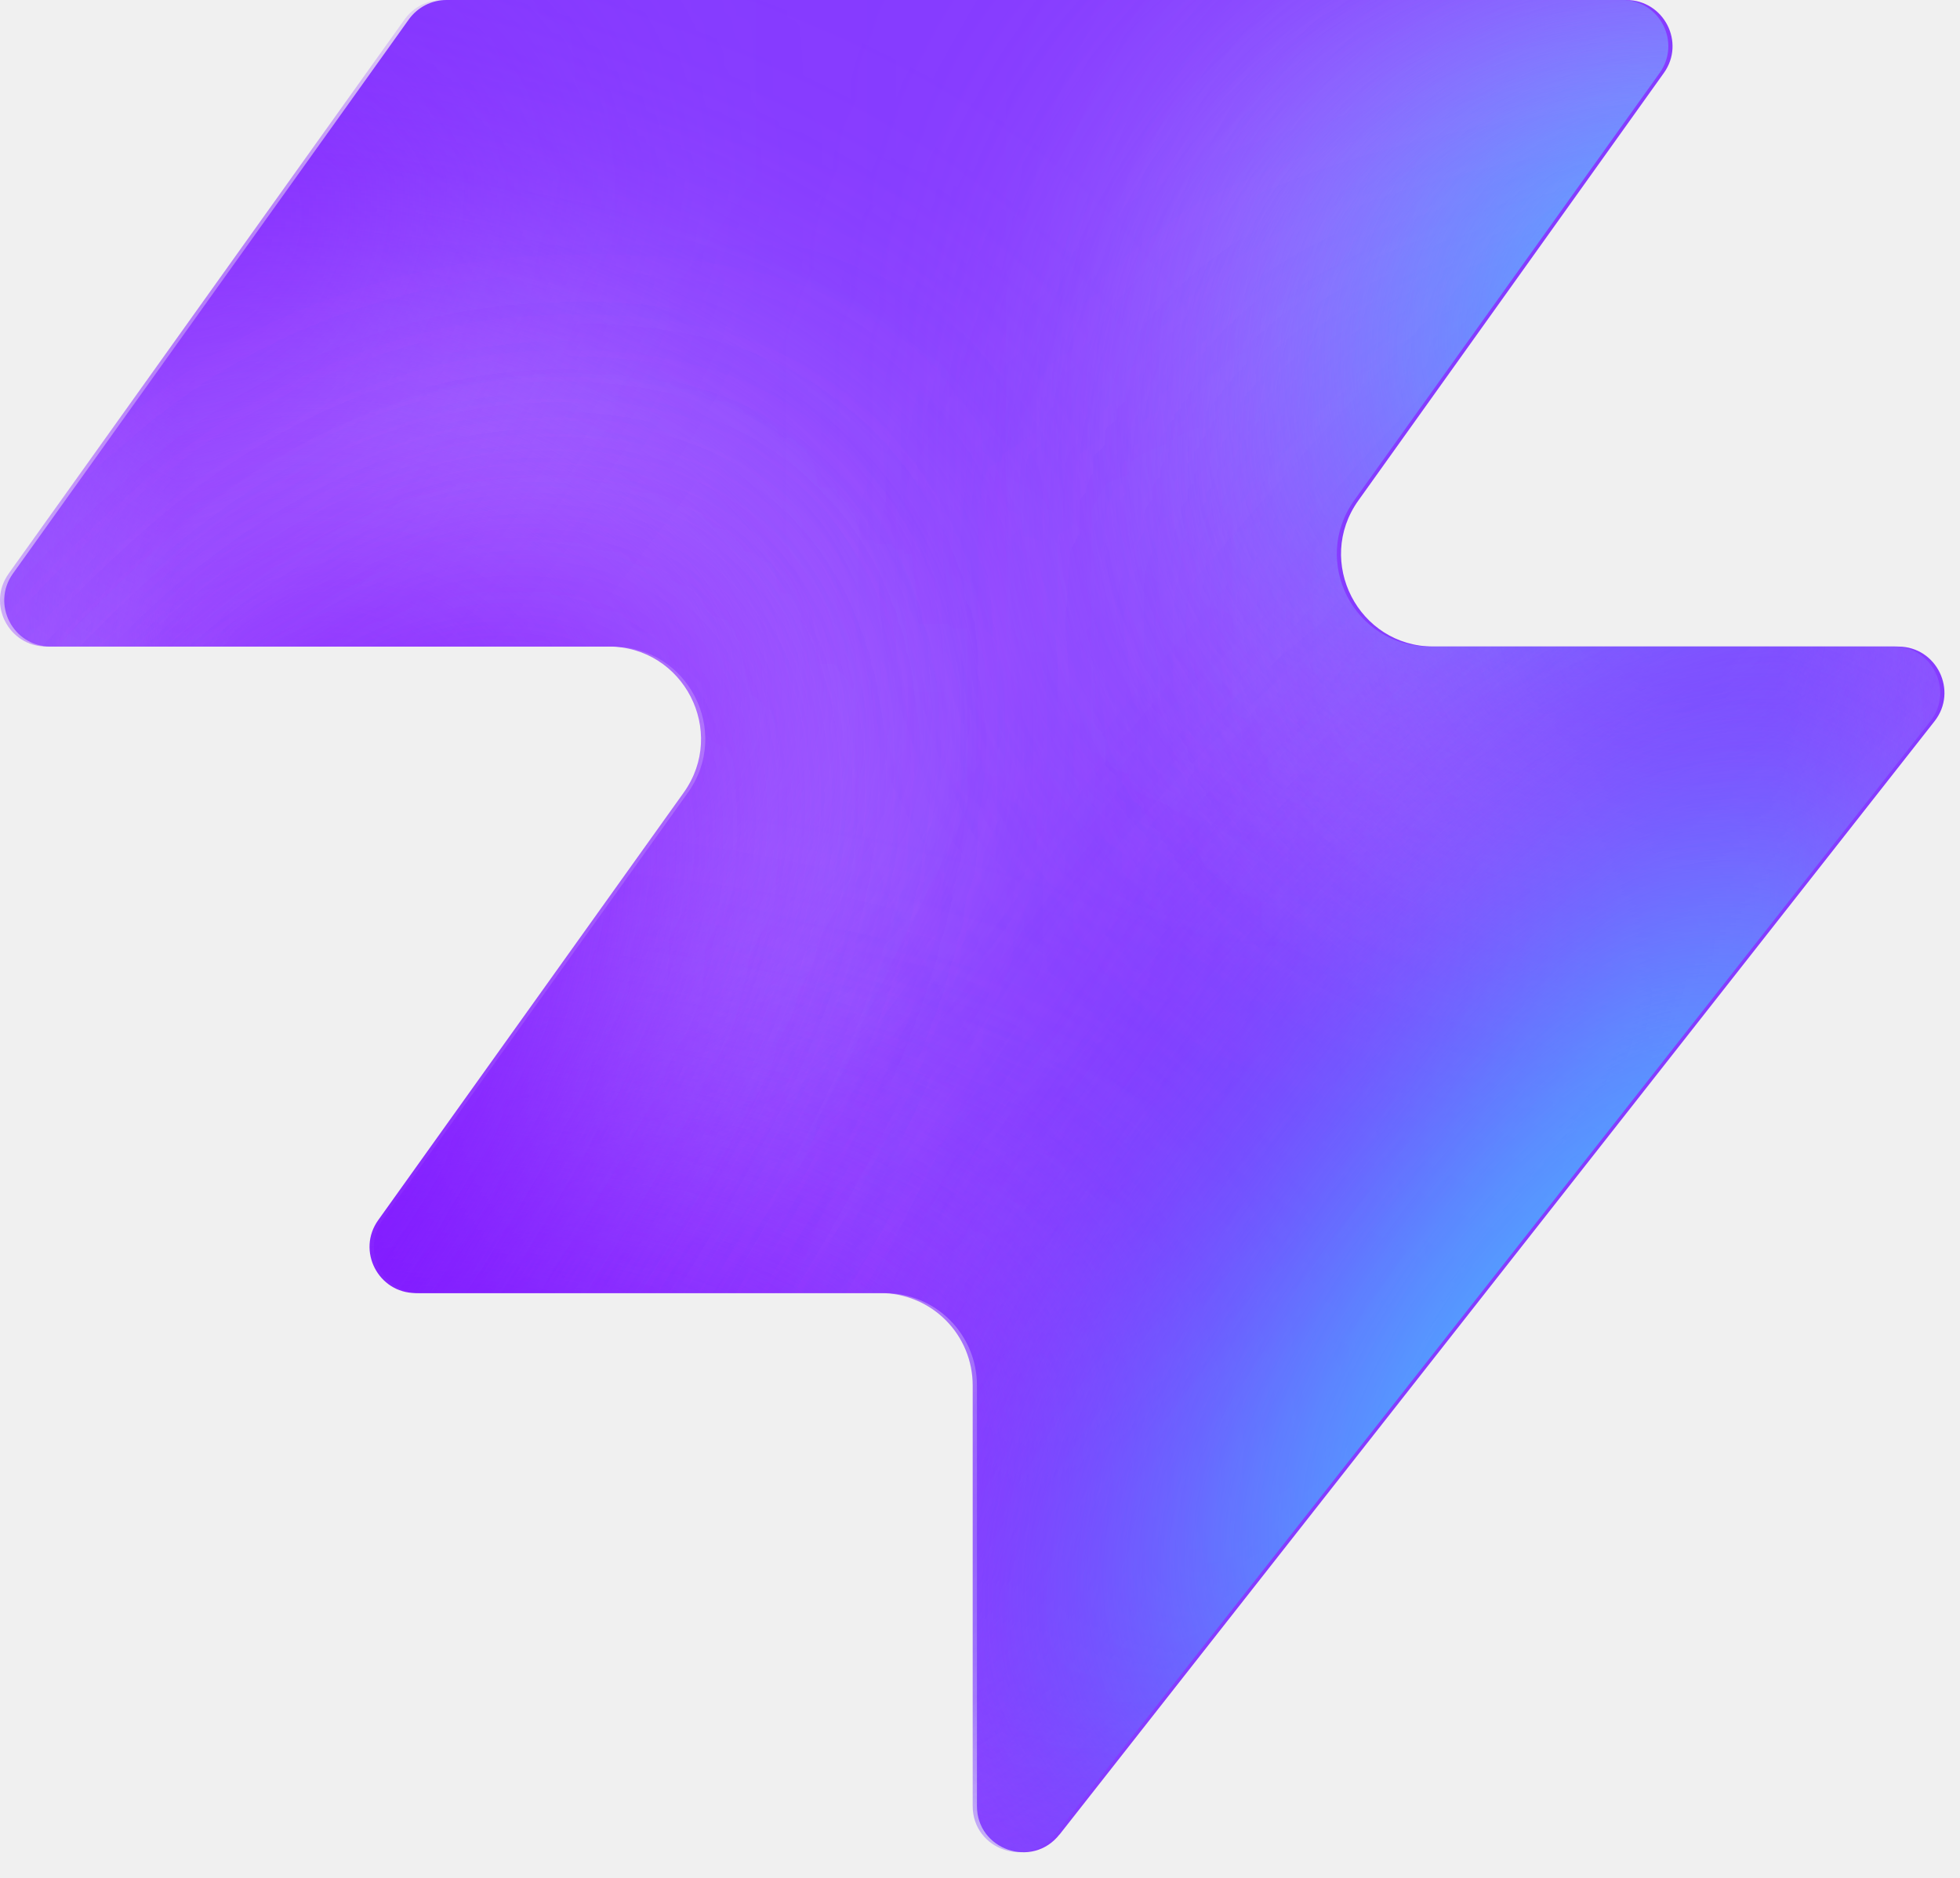
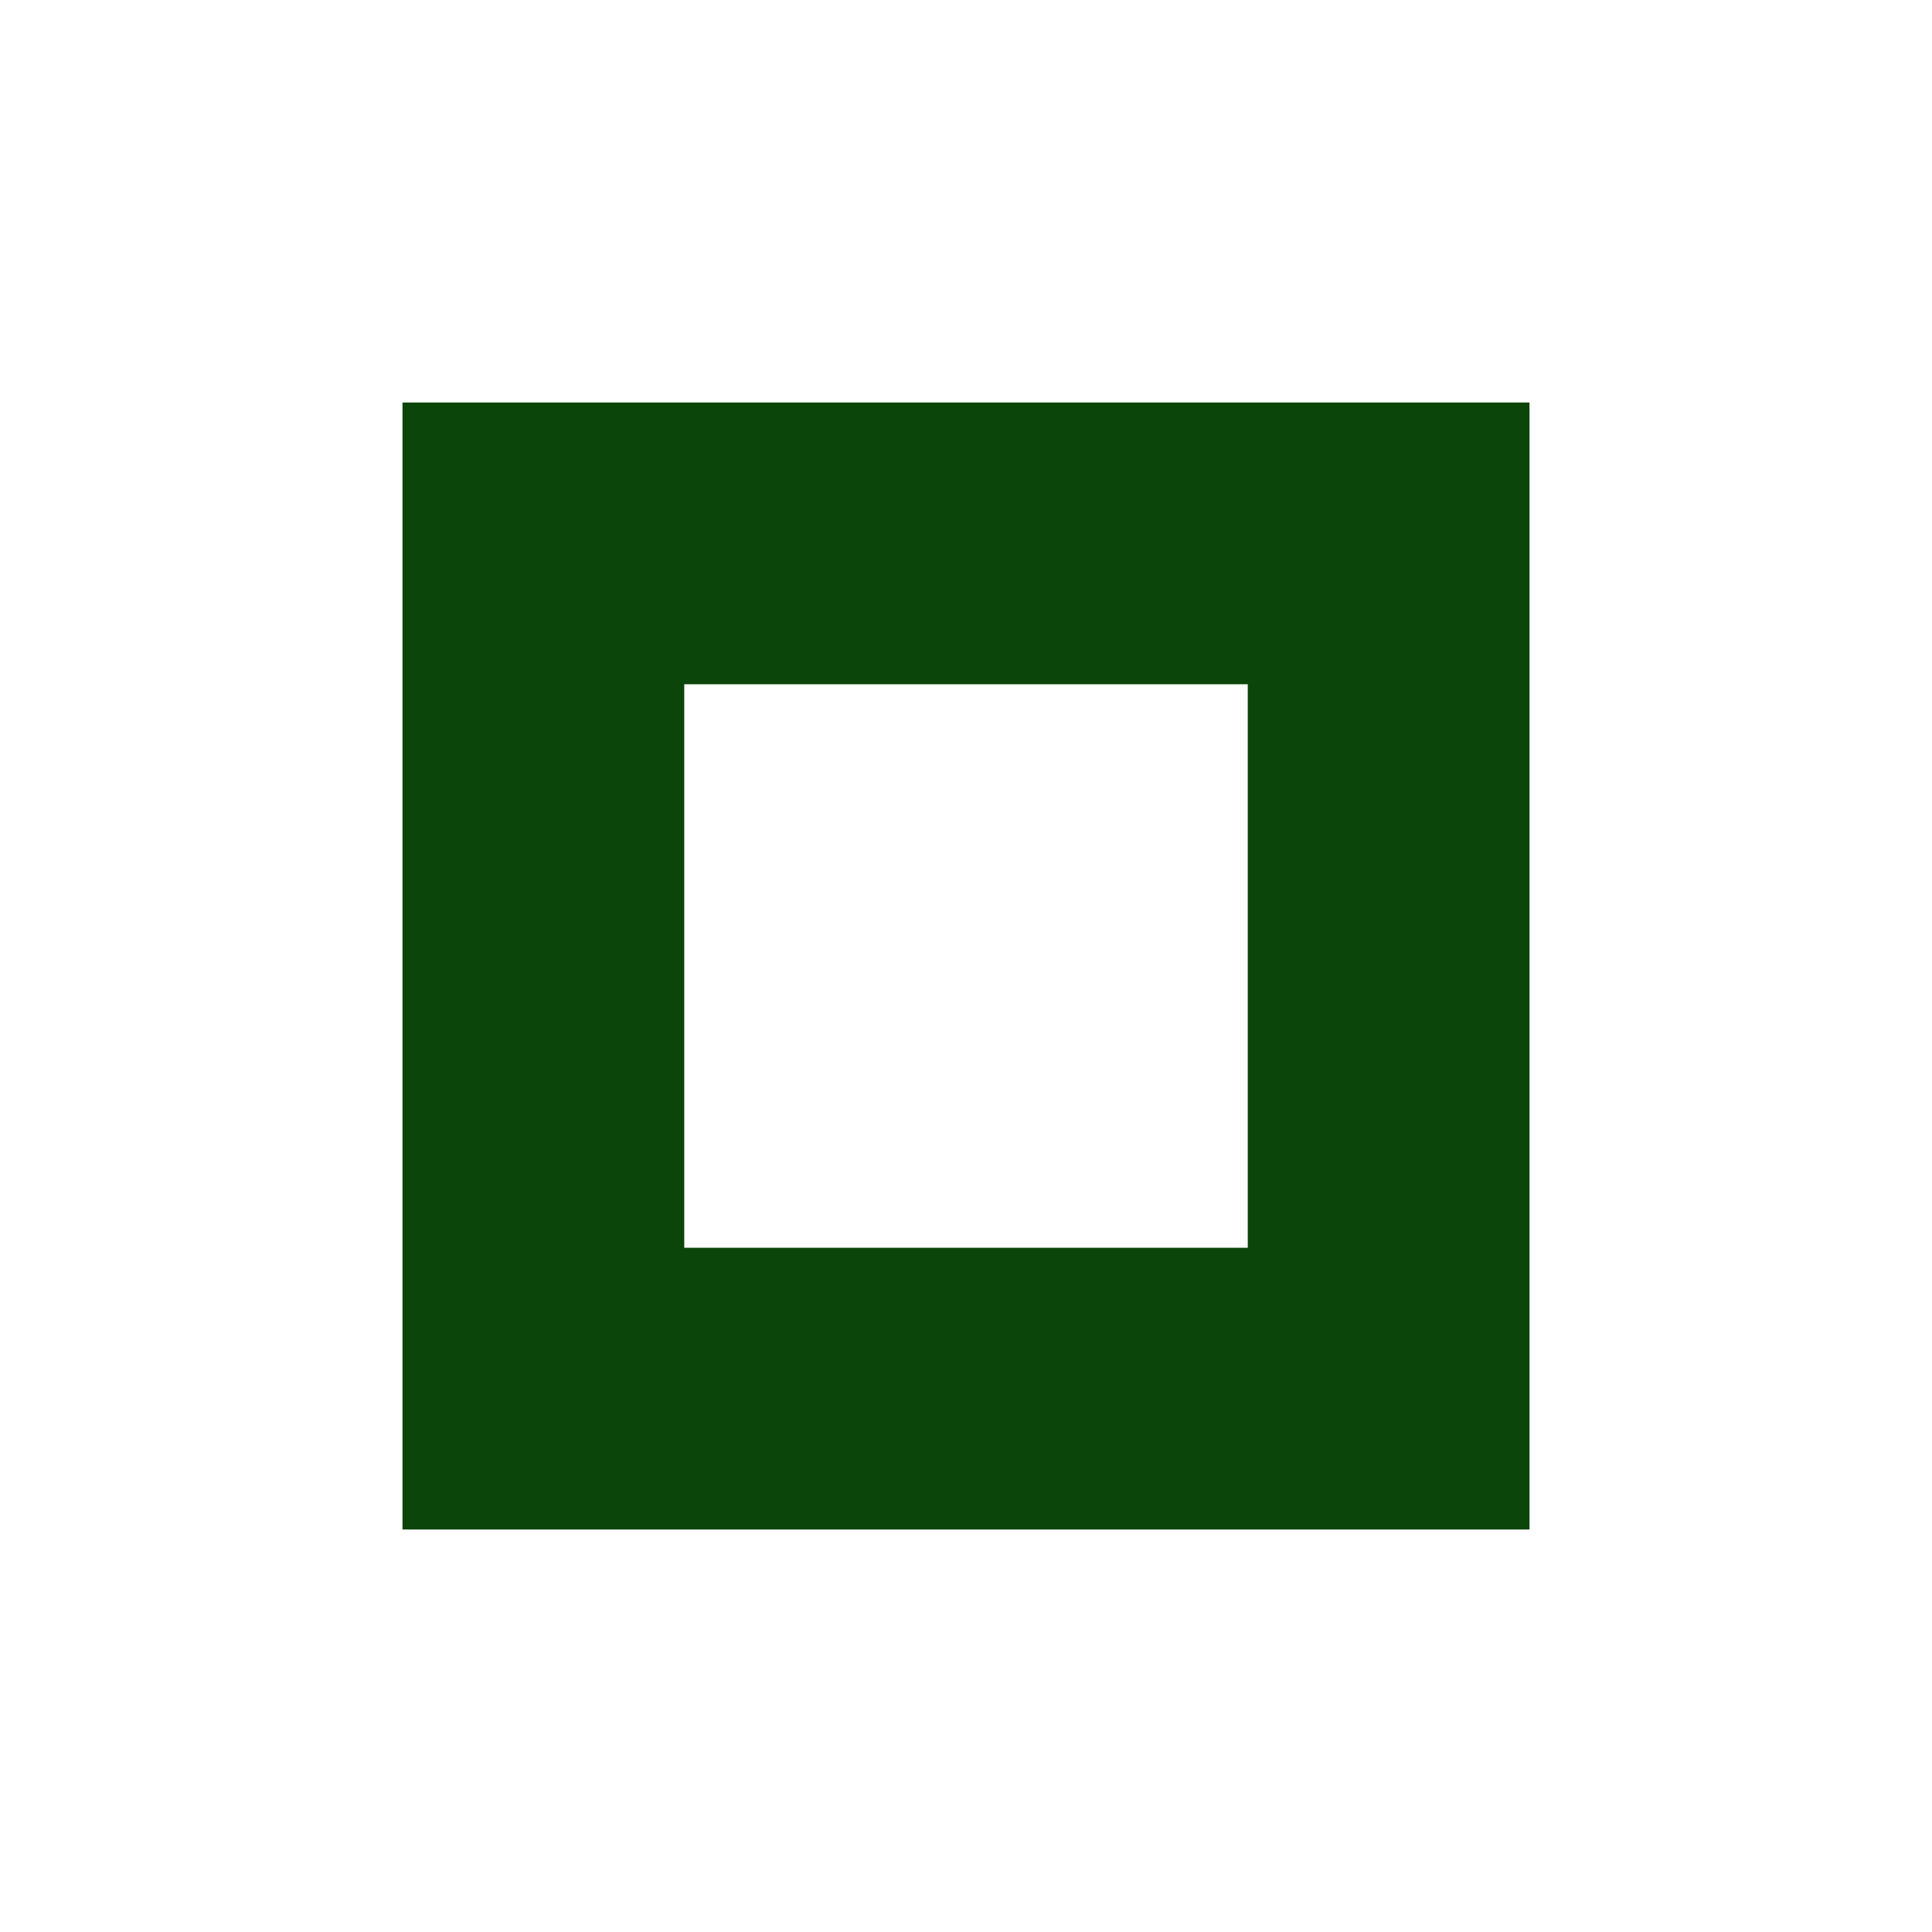
- <svg xmlns="http://www.w3.org/2000/svg" width="48" height="46" fill="none" viewBox="0 0 48 46">
-   <path fill="#863bff" d="M25.946 44.938c-.664.845-2.021.375-2.021-.698V33.937a2.26 2.26 0 0 0-2.262-2.262H10.287c-.92 0-1.456-1.04-.92-1.788l7.48-10.471c1.07-1.497 0-3.578-1.842-3.578H1.237c-.92 0-1.456-1.04-.92-1.788L10.013.474c.214-.297.556-.474.92-.474h28.894c.92 0 1.456 1.04.92 1.788l-7.48 10.471c-1.07 1.498 0 3.579 1.842 3.579h11.377c.943 0 1.473 1.088.89 1.83L25.947 44.94z" style="fill:#863bff;fill:color(display-p3 .525 .23 1);fill-opacity:1" />
-   <mask id="a" width="48" height="46" x="0" y="0" maskUnits="userSpaceOnUse" style="mask-type:alpha">
-     <path fill="#000" d="M25.842 44.938c-.664.844-2.021.375-2.021-.698V33.937a2.26 2.26 0 0 0-2.262-2.262H10.183c-.92 0-1.456-1.04-.92-1.788l7.48-10.471c1.07-1.498 0-3.579-1.842-3.579H1.133c-.92 0-1.456-1.04-.92-1.787L9.91.473c.214-.297.556-.474.92-.474h28.894c.92 0 1.456 1.04.92 1.788l-7.48 10.471c-1.07 1.498 0 3.578 1.842 3.578h11.377c.943 0 1.473 1.088.89 1.832L25.843 44.94z" style="fill:#000;fill-opacity:1" />
-   </mask>
-   <g mask="url(#a)">
-     <g filter="url(#b)">
-       <ellipse cx="5.508" cy="14.704" fill="#ede6ff" rx="5.508" ry="14.704" style="fill:#ede6ff;fill:color(display-p3 .927 .903 1);fill-opacity:1" transform="matrix(.00324 1 1 -.00324 -4.47 31.516)" />
-     </g>
-     <g filter="url(#c)">
-       <ellipse cx="10.399" cy="29.851" fill="#ede6ff" rx="10.399" ry="29.851" style="fill:#ede6ff;fill:color(display-p3 .927 .903 1);fill-opacity:1" transform="matrix(.00324 1 1 -.00324 -39.328 7.883)" />
-     </g>
-     <g filter="url(#d)">
-       <ellipse cx="5.508" cy="30.487" fill="#7e14ff" rx="5.508" ry="30.487" style="fill:#7e14ff;fill:color(display-p3 .492 .077 1);fill-opacity:1" transform="rotate(89.814 -25.913 -14.639)scale(1 -1)" />
-     </g>
-     <g filter="url(#e)">
-       <ellipse cx="5.508" cy="30.599" fill="#7e14ff" rx="5.508" ry="30.599" style="fill:#7e14ff;fill:color(display-p3 .492 .077 1);fill-opacity:1" transform="rotate(89.814 -32.644 -3.334)scale(1 -1)" />
-     </g>
-     <g filter="url(#f)">
-       <ellipse cx="5.508" cy="30.599" fill="#7e14ff" rx="5.508" ry="30.599" style="fill:#7e14ff;fill:color(display-p3 .492 .077 1);fill-opacity:1" transform="matrix(.00324 1 1 -.00324 -34.34 30.47)" />
-     </g>
-     <g filter="url(#g)">
-       <ellipse cx="14.072" cy="22.078" fill="#ede6ff" rx="14.072" ry="22.078" style="fill:#ede6ff;fill:color(display-p3 .927 .903 1);fill-opacity:1" transform="rotate(93.35 24.506 48.493)scale(-1 1)" />
-     </g>
-     <g filter="url(#h)">
-       <ellipse cx="3.47" cy="21.501" fill="#7e14ff" rx="3.47" ry="21.501" style="fill:#7e14ff;fill:color(display-p3 .492 .077 1);fill-opacity:1" transform="rotate(89.009 28.708 47.59)scale(-1 1)" />
-     </g>
-     <g filter="url(#i)">
-       <ellipse cx="3.47" cy="21.501" fill="#7e14ff" rx="3.47" ry="21.501" style="fill:#7e14ff;fill:color(display-p3 .492 .077 1);fill-opacity:1" transform="rotate(89.009 28.708 47.59)scale(-1 1)" />
-     </g>
-     <g filter="url(#j)">
-       <ellipse cx=".387" cy="8.972" fill="#7e14ff" rx="4.407" ry="29.108" style="fill:#7e14ff;fill:color(display-p3 .492 .077 1);fill-opacity:1" transform="rotate(39.51 .387 8.972)" />
-     </g>
-     <g filter="url(#k)">
-       <ellipse cx="47.523" cy="-6.092" fill="#7e14ff" rx="4.407" ry="29.108" style="fill:#7e14ff;fill:color(display-p3 .492 .077 1);fill-opacity:1" transform="rotate(37.892 47.523 -6.092)" />
-     </g>
-     <g filter="url(#l)">
-       <ellipse cx="41.412" cy="6.333" fill="#47bfff" rx="5.971" ry="9.665" style="fill:#47bfff;fill:color(display-p3 .28 .748 1);fill-opacity:1" transform="rotate(37.892 41.412 6.333)" />
-     </g>
-     <g filter="url(#m)">
-       <ellipse cx="-1.879" cy="38.332" fill="#7e14ff" rx="4.407" ry="29.108" style="fill:#7e14ff;fill:color(display-p3 .492 .077 1);fill-opacity:1" transform="rotate(37.892 -1.88 38.332)" />
-     </g>
-     <g filter="url(#n)">
-       <ellipse cx="-1.879" cy="38.332" fill="#7e14ff" rx="4.407" ry="29.108" style="fill:#7e14ff;fill:color(display-p3 .492 .077 1);fill-opacity:1" transform="rotate(37.892 -1.88 38.332)" />
-     </g>
-     <g filter="url(#o)">
-       <ellipse cx="35.651" cy="29.907" fill="#7e14ff" rx="4.407" ry="29.108" style="fill:#7e14ff;fill:color(display-p3 .492 .077 1);fill-opacity:1" transform="rotate(37.892 35.651 29.907)" />
-     </g>
-     <g filter="url(#p)">
-       <ellipse cx="38.418" cy="32.4" fill="#47bfff" rx="5.971" ry="15.297" style="fill:#47bfff;fill:color(display-p3 .28 .748 1);fill-opacity:1" transform="rotate(37.892 38.418 32.4)" />
-     </g>
-   </g>
-   <defs>
-     <filter id="b" width="60.045" height="41.654" x="-19.77" y="16.149" color-interpolation-filters="sRGB" filterUnits="userSpaceOnUse">
-       <feFlood flood-opacity="0" result="BackgroundImageFix" />
-       <feBlend in="SourceGraphic" in2="BackgroundImageFix" result="shape" />
-       <feGaussianBlur result="effect1_foregroundBlur_2002_17158" stdDeviation="7.659" />
-     </filter>
-     <filter id="c" width="90.34" height="51.437" x="-54.613" y="-7.533" color-interpolation-filters="sRGB" filterUnits="userSpaceOnUse">
-       <feFlood flood-opacity="0" result="BackgroundImageFix" />
-       <feBlend in="SourceGraphic" in2="BackgroundImageFix" result="shape" />
-       <feGaussianBlur result="effect1_foregroundBlur_2002_17158" stdDeviation="7.659" />
-     </filter>
-     <filter id="d" width="79.355" height="29.4" x="-49.64" y="2.03" color-interpolation-filters="sRGB" filterUnits="userSpaceOnUse">
-       <feFlood flood-opacity="0" result="BackgroundImageFix" />
-       <feBlend in="SourceGraphic" in2="BackgroundImageFix" result="shape" />
-       <feGaussianBlur result="effect1_foregroundBlur_2002_17158" stdDeviation="4.596" />
-     </filter>
-     <filter id="e" width="79.579" height="29.4" x="-45.045" y="20.029" color-interpolation-filters="sRGB" filterUnits="userSpaceOnUse">
-       <feFlood flood-opacity="0" result="BackgroundImageFix" />
-       <feBlend in="SourceGraphic" in2="BackgroundImageFix" result="shape" />
-       <feGaussianBlur result="effect1_foregroundBlur_2002_17158" stdDeviation="4.596" />
-     </filter>
-     <filter id="f" width="79.579" height="29.4" x="-43.513" y="21.178" color-interpolation-filters="sRGB" filterUnits="userSpaceOnUse">
-       <feFlood flood-opacity="0" result="BackgroundImageFix" />
-       <feBlend in="SourceGraphic" in2="BackgroundImageFix" result="shape" />
-       <feGaussianBlur result="effect1_foregroundBlur_2002_17158" stdDeviation="4.596" />
-     </filter>
-     <filter id="g" width="74.749" height="58.852" x="15.756" y="-17.901" color-interpolation-filters="sRGB" filterUnits="userSpaceOnUse">
-       <feFlood flood-opacity="0" result="BackgroundImageFix" />
-       <feBlend in="SourceGraphic" in2="BackgroundImageFix" result="shape" />
-       <feGaussianBlur result="effect1_foregroundBlur_2002_17158" stdDeviation="7.659" />
-     </filter>
-     <filter id="h" width="61.377" height="25.362" x="23.548" y="2.284" color-interpolation-filters="sRGB" filterUnits="userSpaceOnUse">
-       <feFlood flood-opacity="0" result="BackgroundImageFix" />
-       <feBlend in="SourceGraphic" in2="BackgroundImageFix" result="shape" />
-       <feGaussianBlur result="effect1_foregroundBlur_2002_17158" stdDeviation="4.596" />
-     </filter>
-     <filter id="i" width="61.377" height="25.362" x="23.548" y="2.284" color-interpolation-filters="sRGB" filterUnits="userSpaceOnUse">
-       <feFlood flood-opacity="0" result="BackgroundImageFix" />
-       <feBlend in="SourceGraphic" in2="BackgroundImageFix" result="shape" />
-       <feGaussianBlur result="effect1_foregroundBlur_2002_17158" stdDeviation="4.596" />
-     </filter>
-     <filter id="j" width="56.045" height="63.649" x="-27.636" y="-22.853" color-interpolation-filters="sRGB" filterUnits="userSpaceOnUse">
-       <feFlood flood-opacity="0" result="BackgroundImageFix" />
-       <feBlend in="SourceGraphic" in2="BackgroundImageFix" result="shape" />
-       <feGaussianBlur result="effect1_foregroundBlur_2002_17158" stdDeviation="4.596" />
-     </filter>
-     <filter id="k" width="54.814" height="64.646" x="20.116" y="-38.415" color-interpolation-filters="sRGB" filterUnits="userSpaceOnUse">
-       <feFlood flood-opacity="0" result="BackgroundImageFix" />
-       <feBlend in="SourceGraphic" in2="BackgroundImageFix" result="shape" />
-       <feGaussianBlur result="effect1_foregroundBlur_2002_17158" stdDeviation="4.596" />
-     </filter>
-     <filter id="l" width="33.541" height="35.313" x="24.641" y="-11.323" color-interpolation-filters="sRGB" filterUnits="userSpaceOnUse">
-       <feFlood flood-opacity="0" result="BackgroundImageFix" />
-       <feBlend in="SourceGraphic" in2="BackgroundImageFix" result="shape" />
-       <feGaussianBlur result="effect1_foregroundBlur_2002_17158" stdDeviation="4.596" />
-     </filter>
-     <filter id="m" width="54.814" height="64.646" x="-29.286" y="6.009" color-interpolation-filters="sRGB" filterUnits="userSpaceOnUse">
-       <feFlood flood-opacity="0" result="BackgroundImageFix" />
-       <feBlend in="SourceGraphic" in2="BackgroundImageFix" result="shape" />
-       <feGaussianBlur result="effect1_foregroundBlur_2002_17158" stdDeviation="4.596" />
-     </filter>
-     <filter id="n" width="54.814" height="64.646" x="-29.286" y="6.009" color-interpolation-filters="sRGB" filterUnits="userSpaceOnUse">
-       <feFlood flood-opacity="0" result="BackgroundImageFix" />
-       <feBlend in="SourceGraphic" in2="BackgroundImageFix" result="shape" />
-       <feGaussianBlur result="effect1_foregroundBlur_2002_17158" stdDeviation="4.596" />
-     </filter>
-     <filter id="o" width="54.814" height="64.646" x="8.244" y="-2.416" color-interpolation-filters="sRGB" filterUnits="userSpaceOnUse">
-       <feFlood flood-opacity="0" result="BackgroundImageFix" />
-       <feBlend in="SourceGraphic" in2="BackgroundImageFix" result="shape" />
-       <feGaussianBlur result="effect1_foregroundBlur_2002_17158" stdDeviation="4.596" />
-     </filter>
-     <filter id="p" width="39.409" height="43.623" x="18.713" y="10.588" color-interpolation-filters="sRGB" filterUnits="userSpaceOnUse">
-       <feFlood flood-opacity="0" result="BackgroundImageFix" />
-       <feBlend in="SourceGraphic" in2="BackgroundImageFix" result="shape" />
-       <feGaussianBlur result="effect1_foregroundBlur_2002_17158" stdDeviation="4.596" />
-     </filter>
-   </defs>
+ <svg xmlns="http://www.w3.org/2000/svg" viewBox="0 0 48 48">
+   <rect width="48" height="48" fill="#ffffff" />
+   <path d="M10 10h28v28H10z" fill="#0b450a" />
+   <path d="M17 17h14v14H17z" fill="#ffffff" />
</svg>
